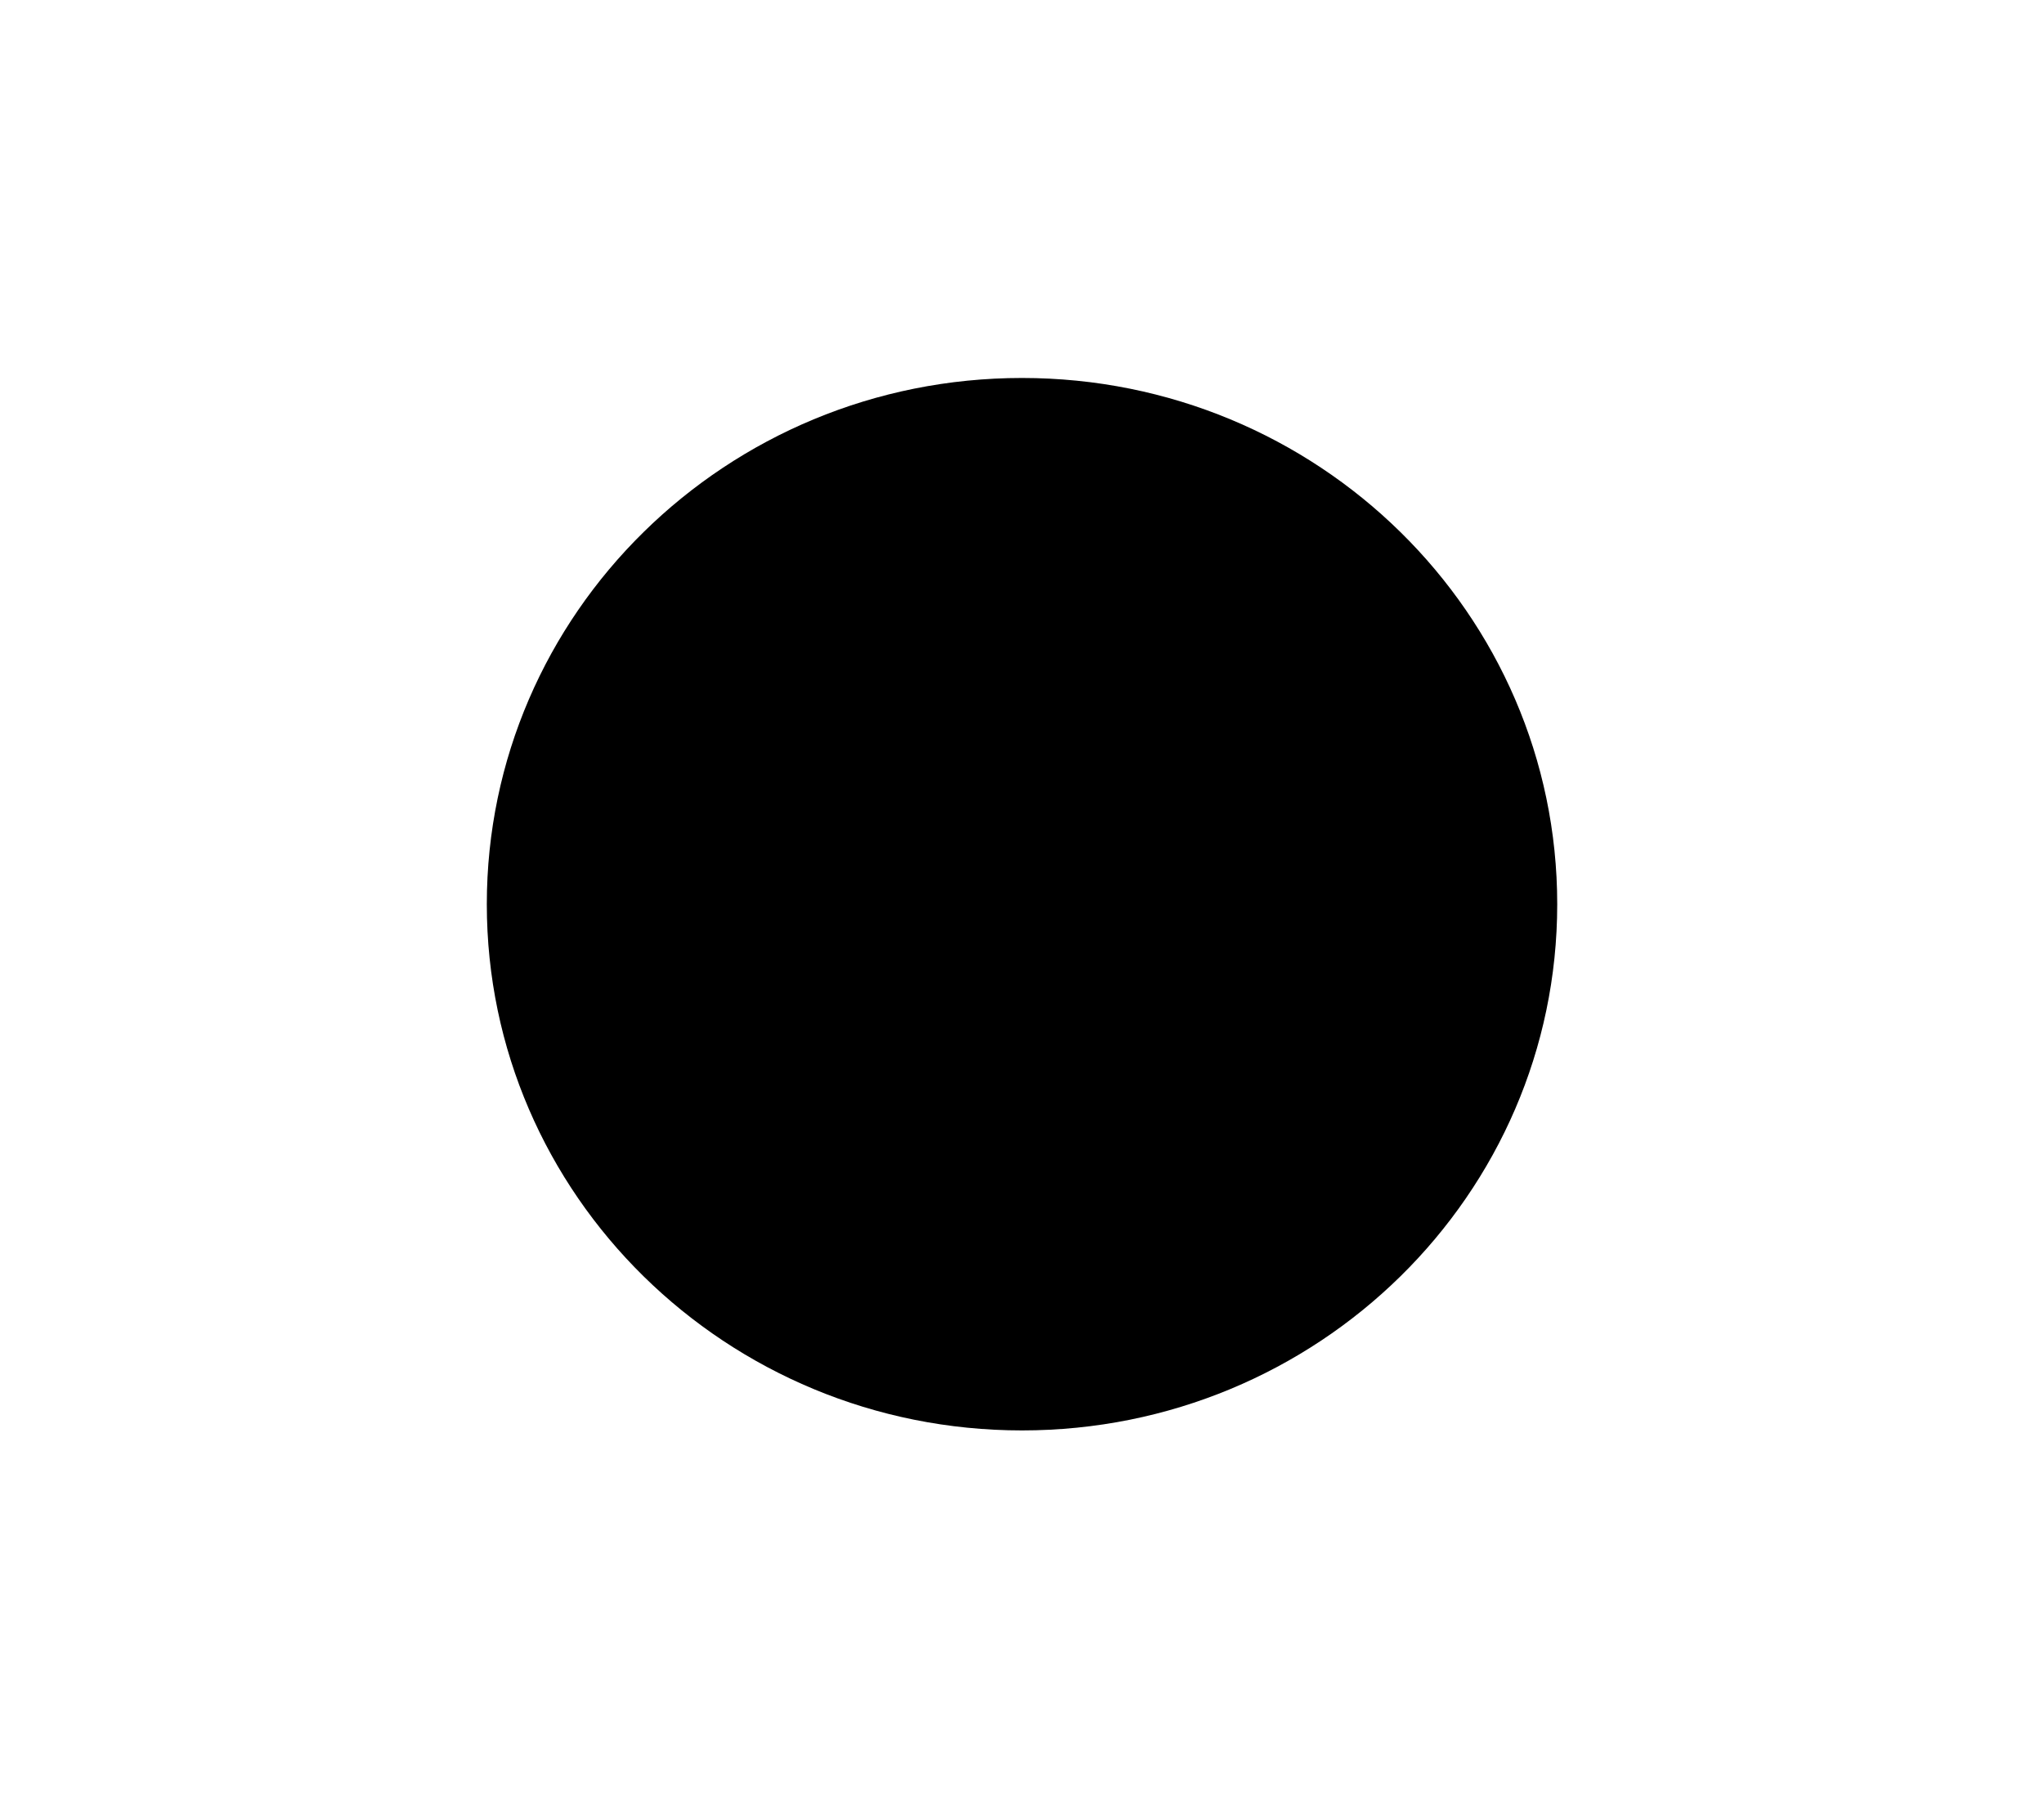
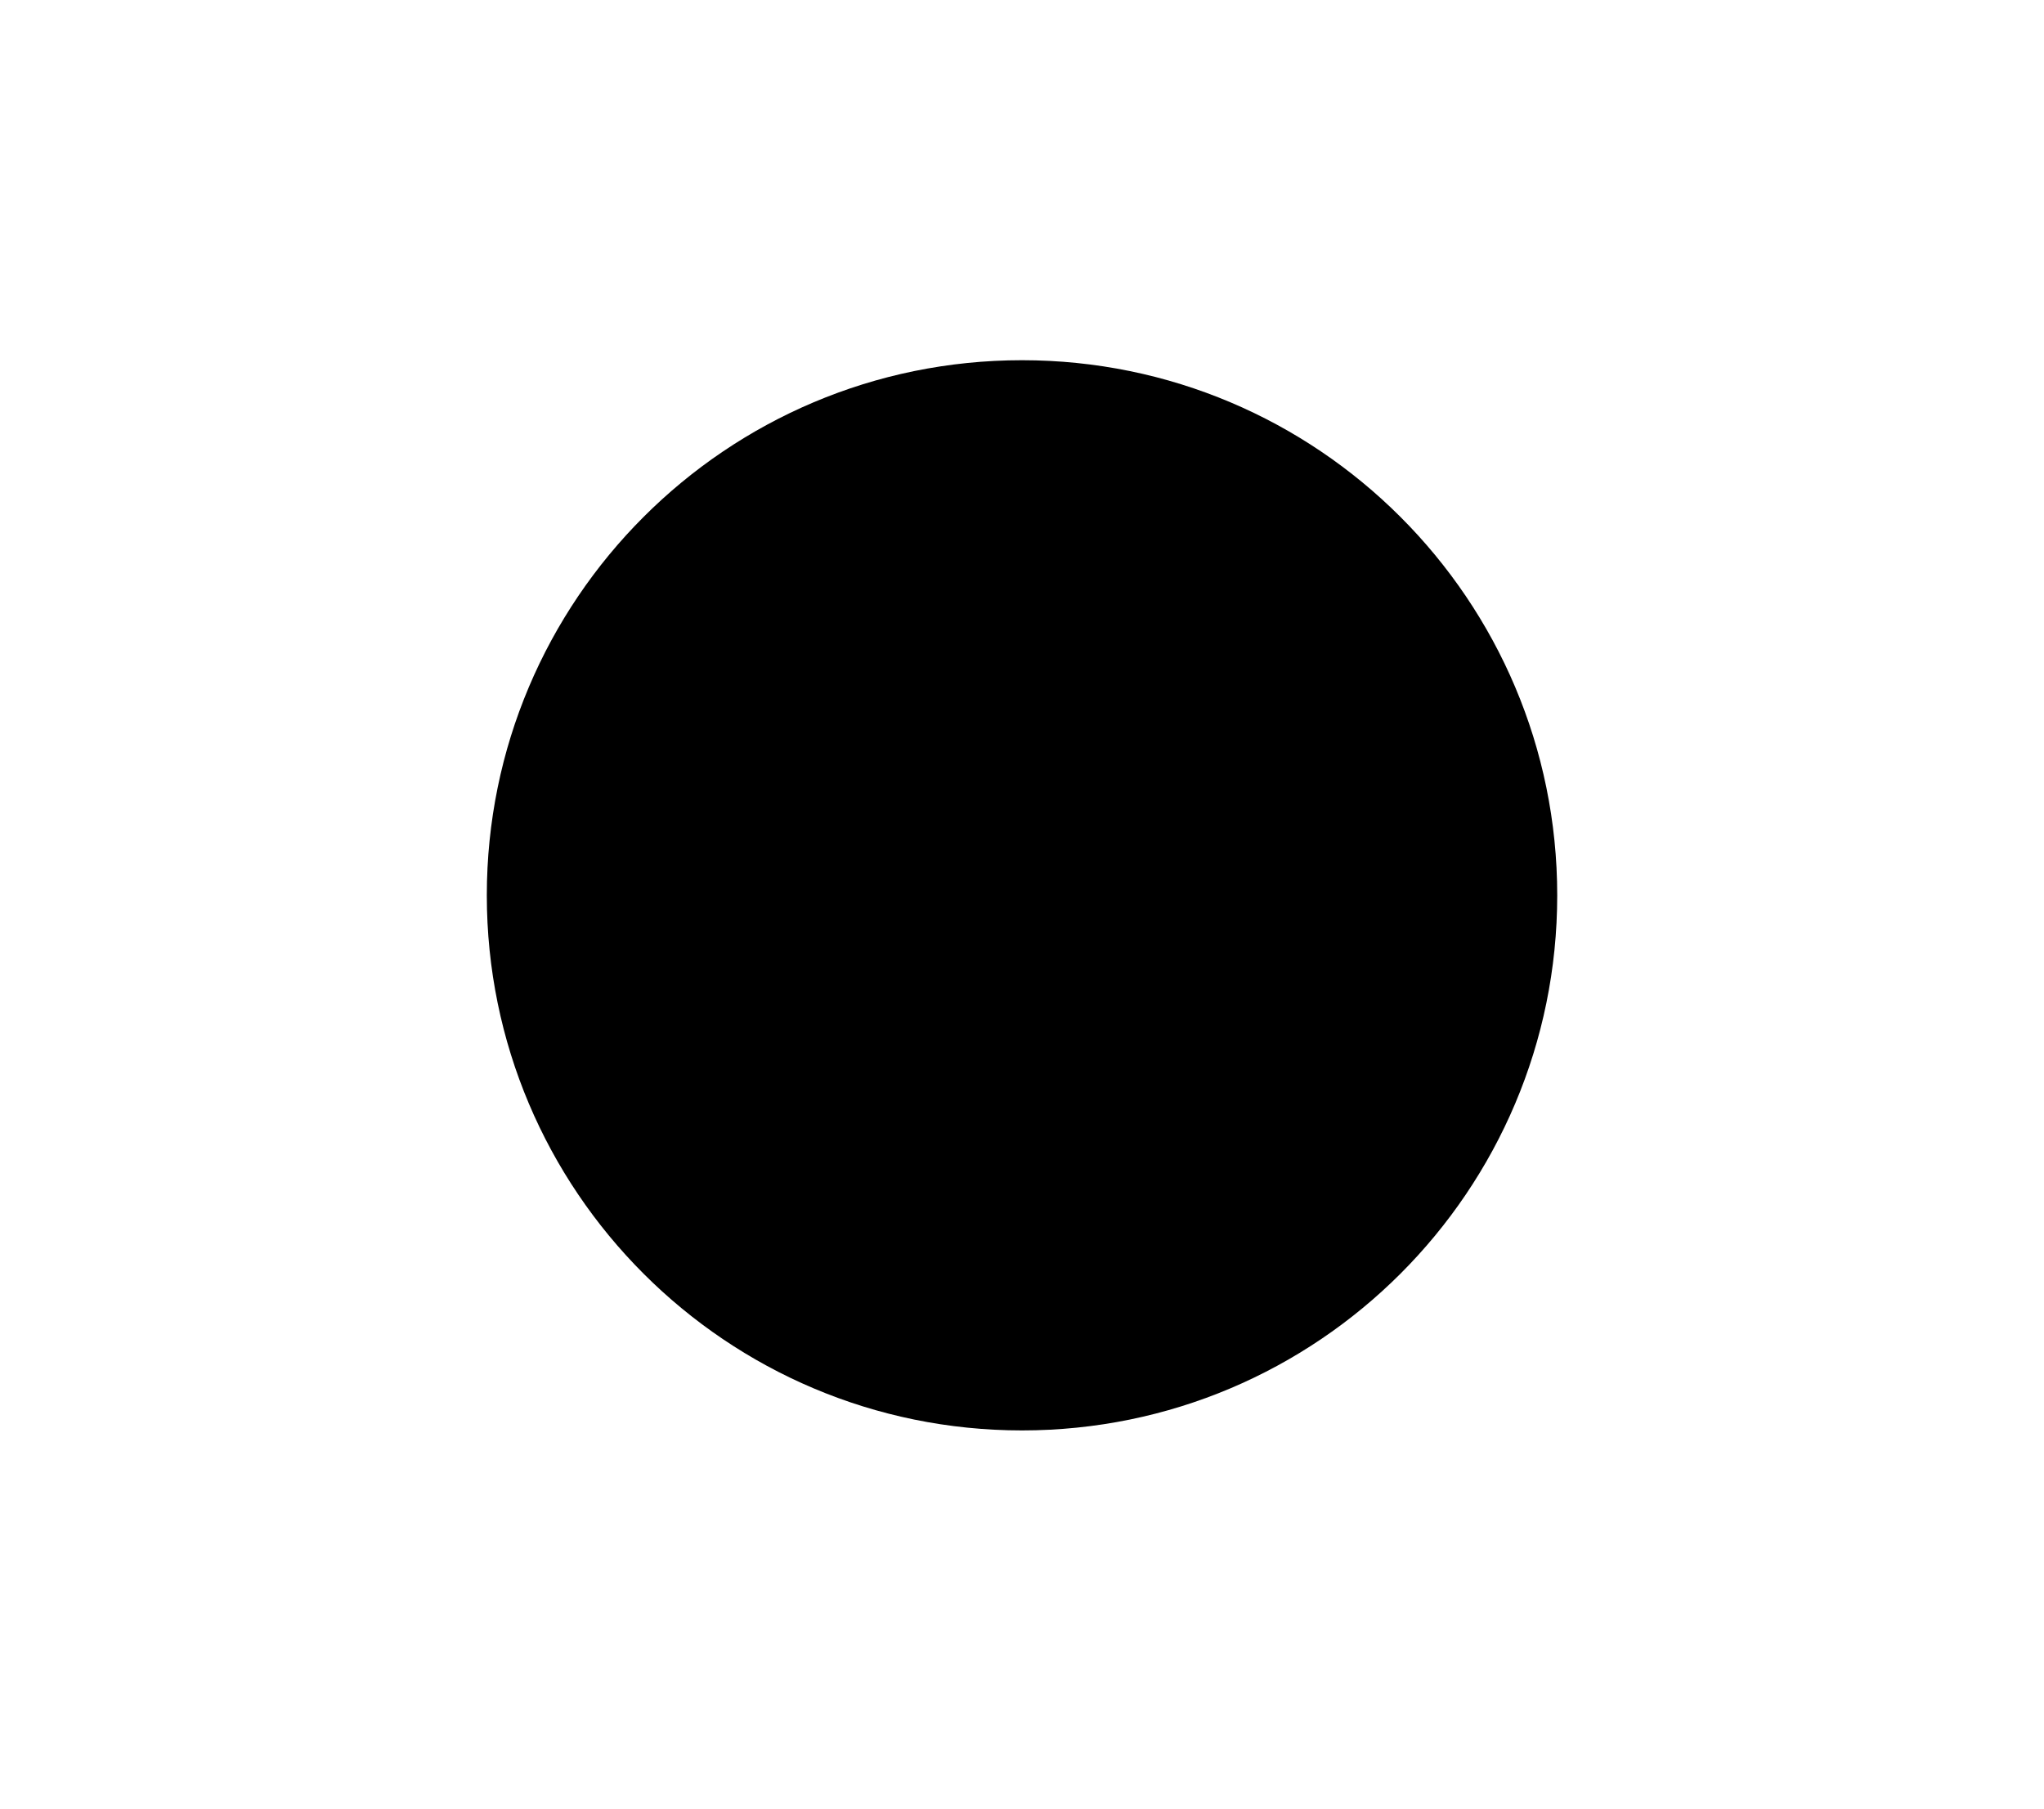
<svg xmlns="http://www.w3.org/2000/svg" width="6.69mm" height="5.92mm" viewBox="0 0 23.705 20.976" id="svg3424" version="1.1">
  <defs id="defs3426">
    <marker orient="auto" refY="0" refX="0" id="Arrow2Lstart" style="overflow:visible">
      <path id="path7947" style="fill:#000000;fill-opacity:1;fill-rule:evenodd;stroke:#000000;stroke-width:0.625;stroke-linejoin:round;stroke-opacity:1" d="M 8.719,4.034 -2.207,0.016 8.719,-4.002 c -1.745,2.372 -1.735,5.617 -6e-7,8.035 z" transform="matrix(1.1,0,0,1.1,1.1,0)" />
    </marker>
    <marker orient="auto" refY="0" refX="0" id="Arrow2Lend" style="overflow:visible">
      <path id="path7950" style="fill:#000000;fill-opacity:1;fill-rule:evenodd;stroke:#000000;stroke-width:0.625;stroke-linejoin:round;stroke-opacity:1" d="M 8.719,4.034 -2.207,0.016 8.719,-4.002 c -1.745,2.372 -1.735,5.617 -6e-7,8.035 z" transform="matrix(-1.1,0,0,-1.1,-1.1,0)" />
    </marker>
    <clipPath clipPathUnits="userSpaceOnUse" id="clipPath3071">
      <path d="M 0,768 1024,768 1024,0 0,0 0,768 Z" id="path3073" />
    </clipPath>
    <clipPath clipPathUnits="userSpaceOnUse" id="clipPath3113">
      <path d="M 0,768 1024,768 1024,0 0,0 0,768 Z" id="path3115" />
    </clipPath>
    <clipPath clipPathUnits="userSpaceOnUse" id="clipPath3129">
      <path d="m 0,0 1024,0 0,768 L 0,768 0,0 Z" id="path3131" />
    </clipPath>
    <filter x="-0.12" id="filter6265" style="color-interpolation-filters:sRGB">
      <feTurbulence id="feTurbulence6267" type="fractalNoise" numOctaves="5" baseFrequency="1" seed="0" result="result0" />
      <feConvolveMatrix id="feConvolveMatrix6269" targetY="2" targetX="2" kernelMatrix="-2 0 0 0 -2 0 -2 0 -2 0 0 0 -10 0 0 0 -2 0 -2 0 -2 0 0 0 -2 " order="5 5" result="result5" />
      <feComposite k4="0" id="feComposite6271" in2="SourceGraphic" in="result5" operator="arithmetic" k1="1.5" k2="0.5" k3="0.5" result="result2" />
      <feColorMatrix id="feColorMatrix6273" result="result2" type="luminanceToAlpha" in="result2" />
      <feDiffuseLighting id="feDiffuseLighting6275" diffuseConstant="0.6" result="result1" surfaceScale="0.664">
        <feDistantLight id="feDistantLight6277" azimuth="225" elevation="35" />
      </feDiffuseLighting>
      <feComposite k4="0" k2="0" id="feComposite6279" in2="SourceGraphic" result="result3" k3="0.5" k1="1.5" in="result1" operator="arithmetic" />
      <feBlend id="feBlend6281" in2="result1" result="result6" mode="normal" in="result3" />
      <feComposite id="feComposite6283" in2="SourceGraphic" operator="in" />
    </filter>
    <filter id="filter11760" style="color-interpolation-filters:sRGB">
      <feTurbulence id="feTurbulence11762" baseFrequency="0.4" numOctaves="5" />
      <feConvolveMatrix id="feConvolveMatrix11764" targetY="2" targetX="2" kernelMatrix="-4 0 0 0 -4 0 -2 0 -2 0 0 0 -10 0 0 0 -2 0 -2 0 -4 0 0 0 -4 " order="5 5" />
      <feConvolveMatrix id="feConvolveMatrix11766" targetY="1" targetX="1" kernelMatrix="2 0 2 0 -5 0 2 0 2 " order="3 3" />
      <feColorMatrix id="feColorMatrix11768" result="result1" type="saturate" />
      <feComposite k4="0" id="feComposite11770" result="result2" k3="0.5" k2="0.5" k1="1.5" operator="arithmetic" in2="SourceGraphic" />
      <feTurbulence id="feTurbulence11772" result="result8" type="fractalNoise" numOctaves="5" baseFrequency="0.1" />
      <feDisplacementMap yChannelSelector="A" xChannelSelector="A" id="feDisplacementMap11774" in="result2" in2="result8" scale="4" />
      <feBlend id="feBlend11776" result="result4" mode="normal" in2="result1" />
      <feColorMatrix id="feColorMatrix11778" type="luminanceToAlpha" />
      <feDiffuseLighting id="feDiffuseLighting11780" result="result3" diffuseConstant="1" surfaceScale="7">
        <feDistantLight id="feDistantLight11782" elevation="37" azimuth="180" />
      </feDiffuseLighting>
      <feComposite k4="0" k2="0" id="feComposite11784" result="result5" k3="0.5" k1="1.5" operator="arithmetic" in2="result4" />
      <feBlend id="feBlend11786" result="result6" mode="normal" in2="result3" />
      <feComposite id="feComposite11788" result="result7" operator="in" in2="SourceGraphic" />
    </filter>
  </defs>
  <g id="layer9" transform="translate(-174.3423,-152.158)">
-     <ellipse style="opacity:1;fill:#000000;fill-opacity:1;stroke:none;stroke-width:23.673;stroke-linecap:square;stroke-linejoin:round;stroke-miterlimit:4;stroke-dasharray:none;stroke-opacity:1" id="circle4633" cx="186.195" cy="162.646" rx="6.207" ry="6.104" />
+     <circle style="opacity:1;fill:#000000;fill-opacity:1;stroke:none;stroke-width:23.673;stroke-linecap:square;stroke-linejoin:round;stroke-miterlimit:4;stroke-dasharray:none;stroke-opacity:1" id="circle4633" cx="186.195" cy="162.543" r="6.207" />
  </g>
</svg>
